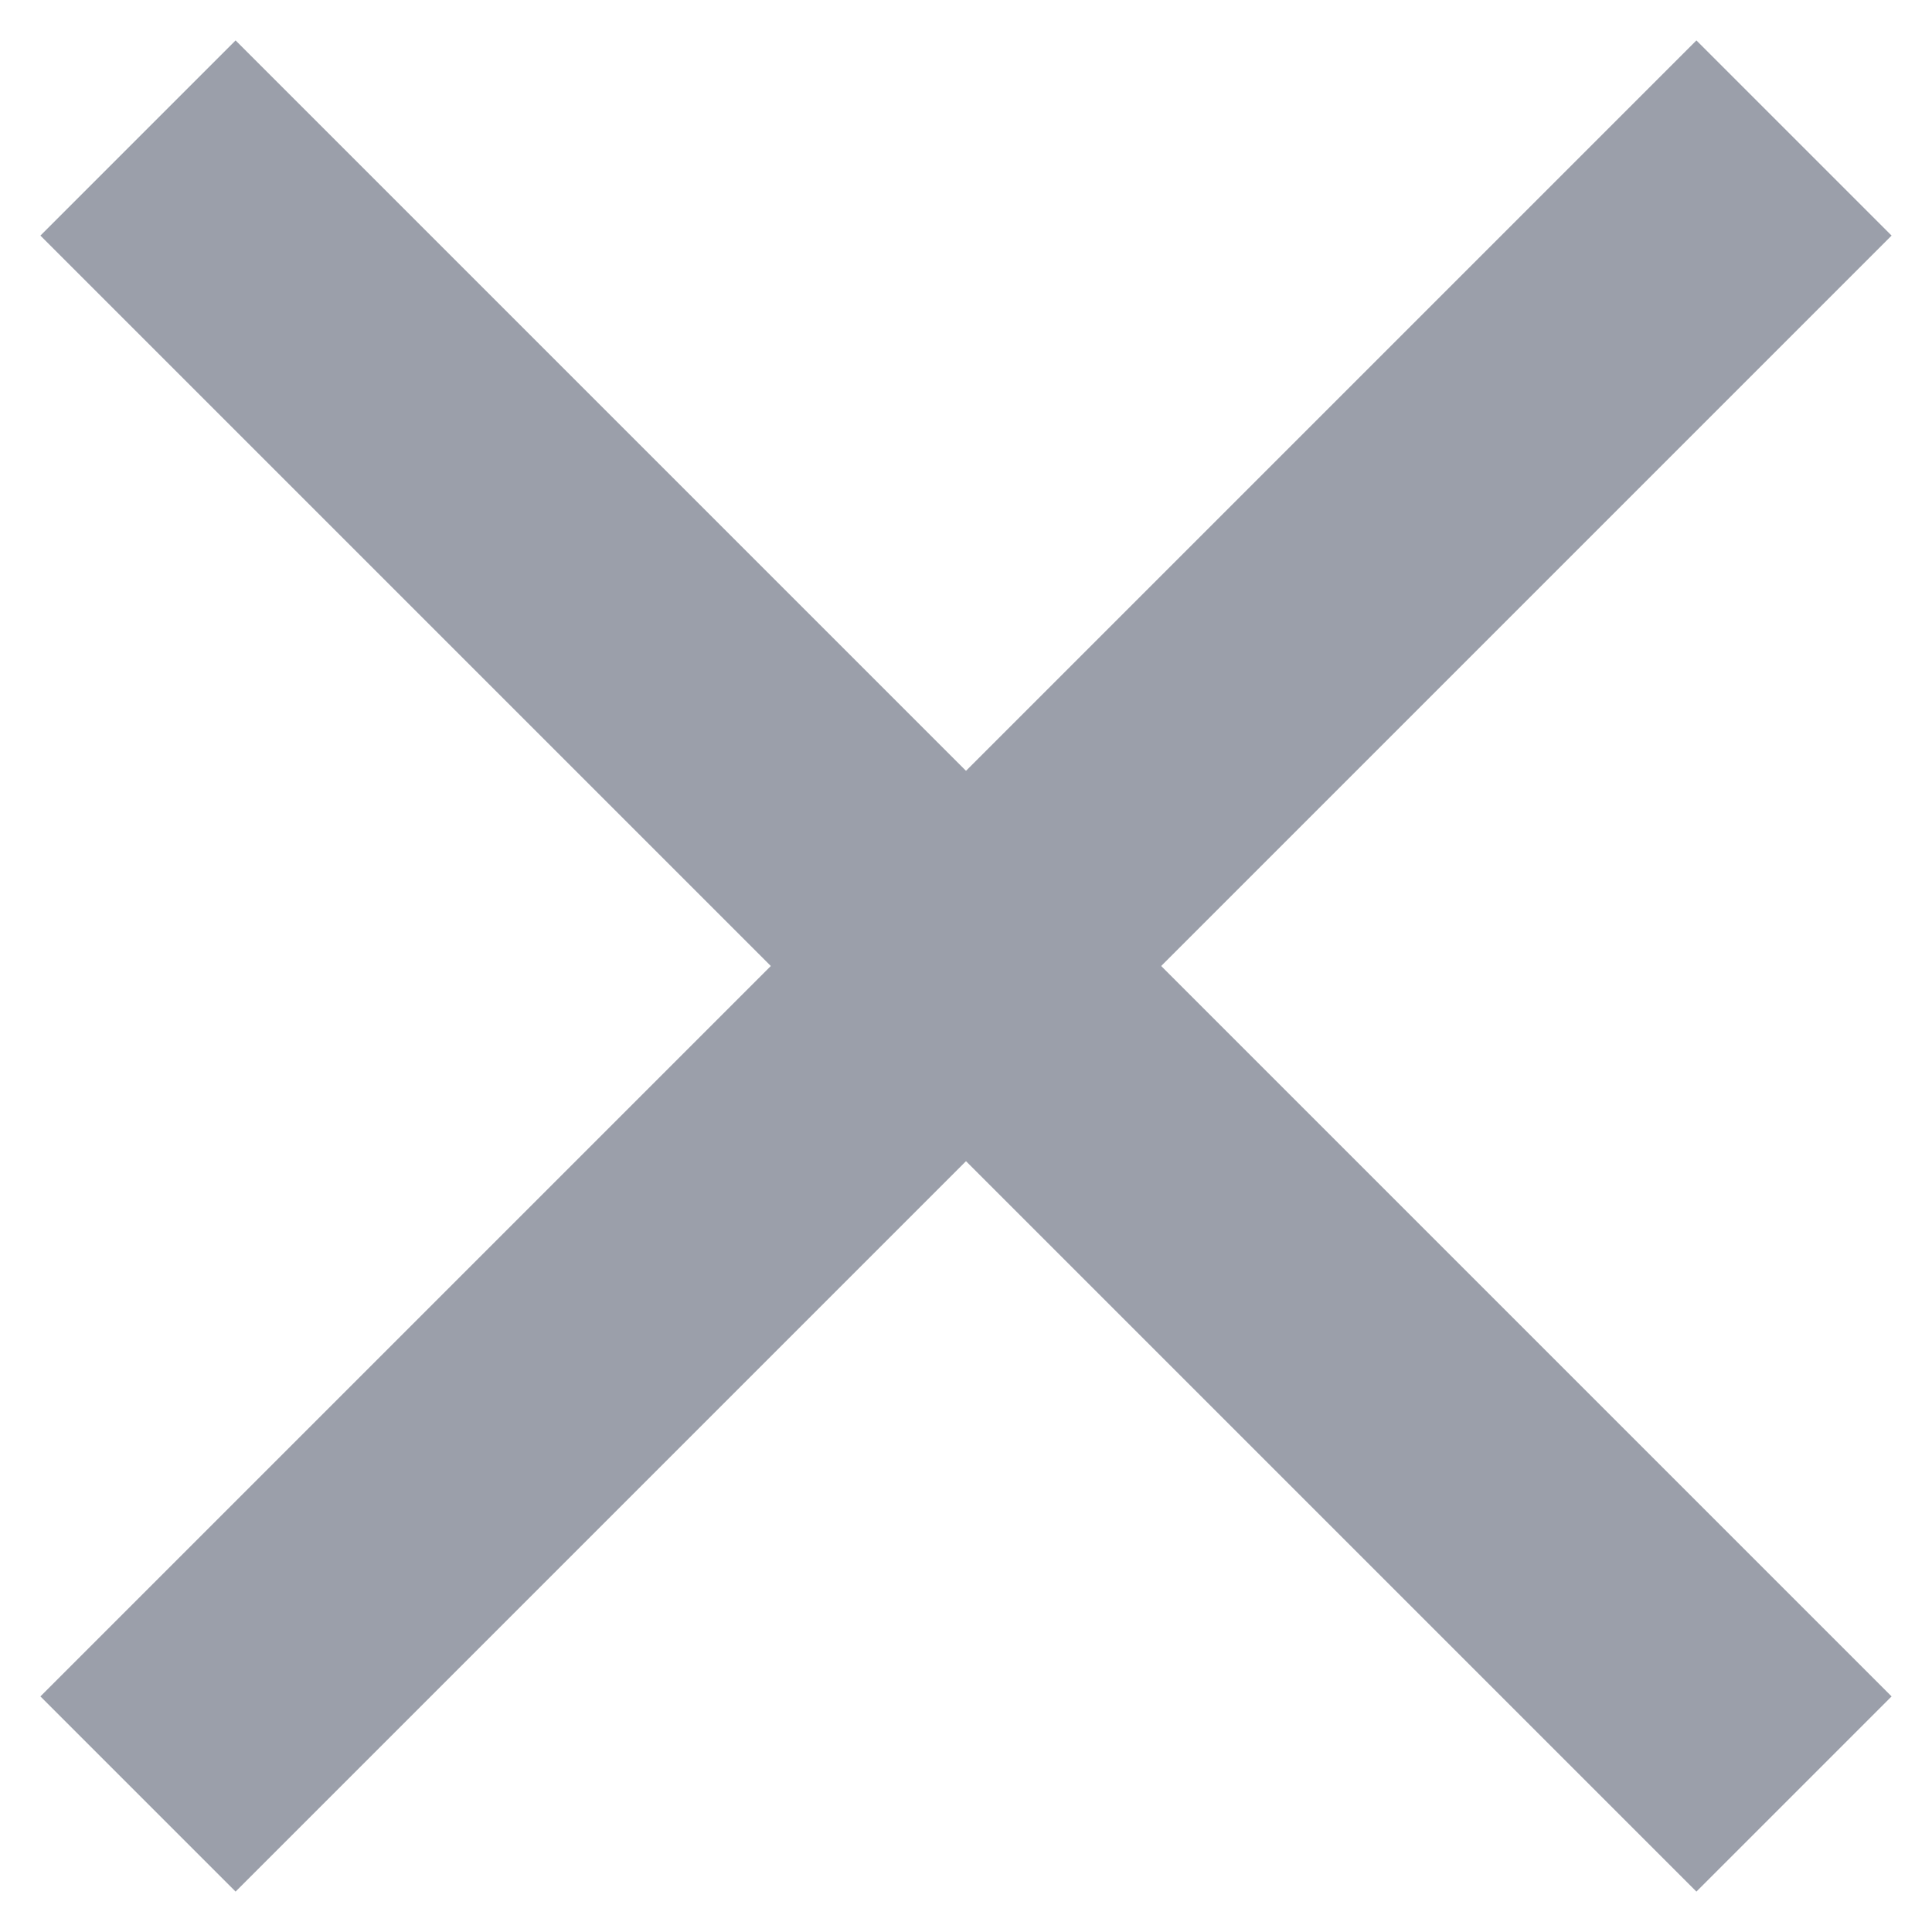
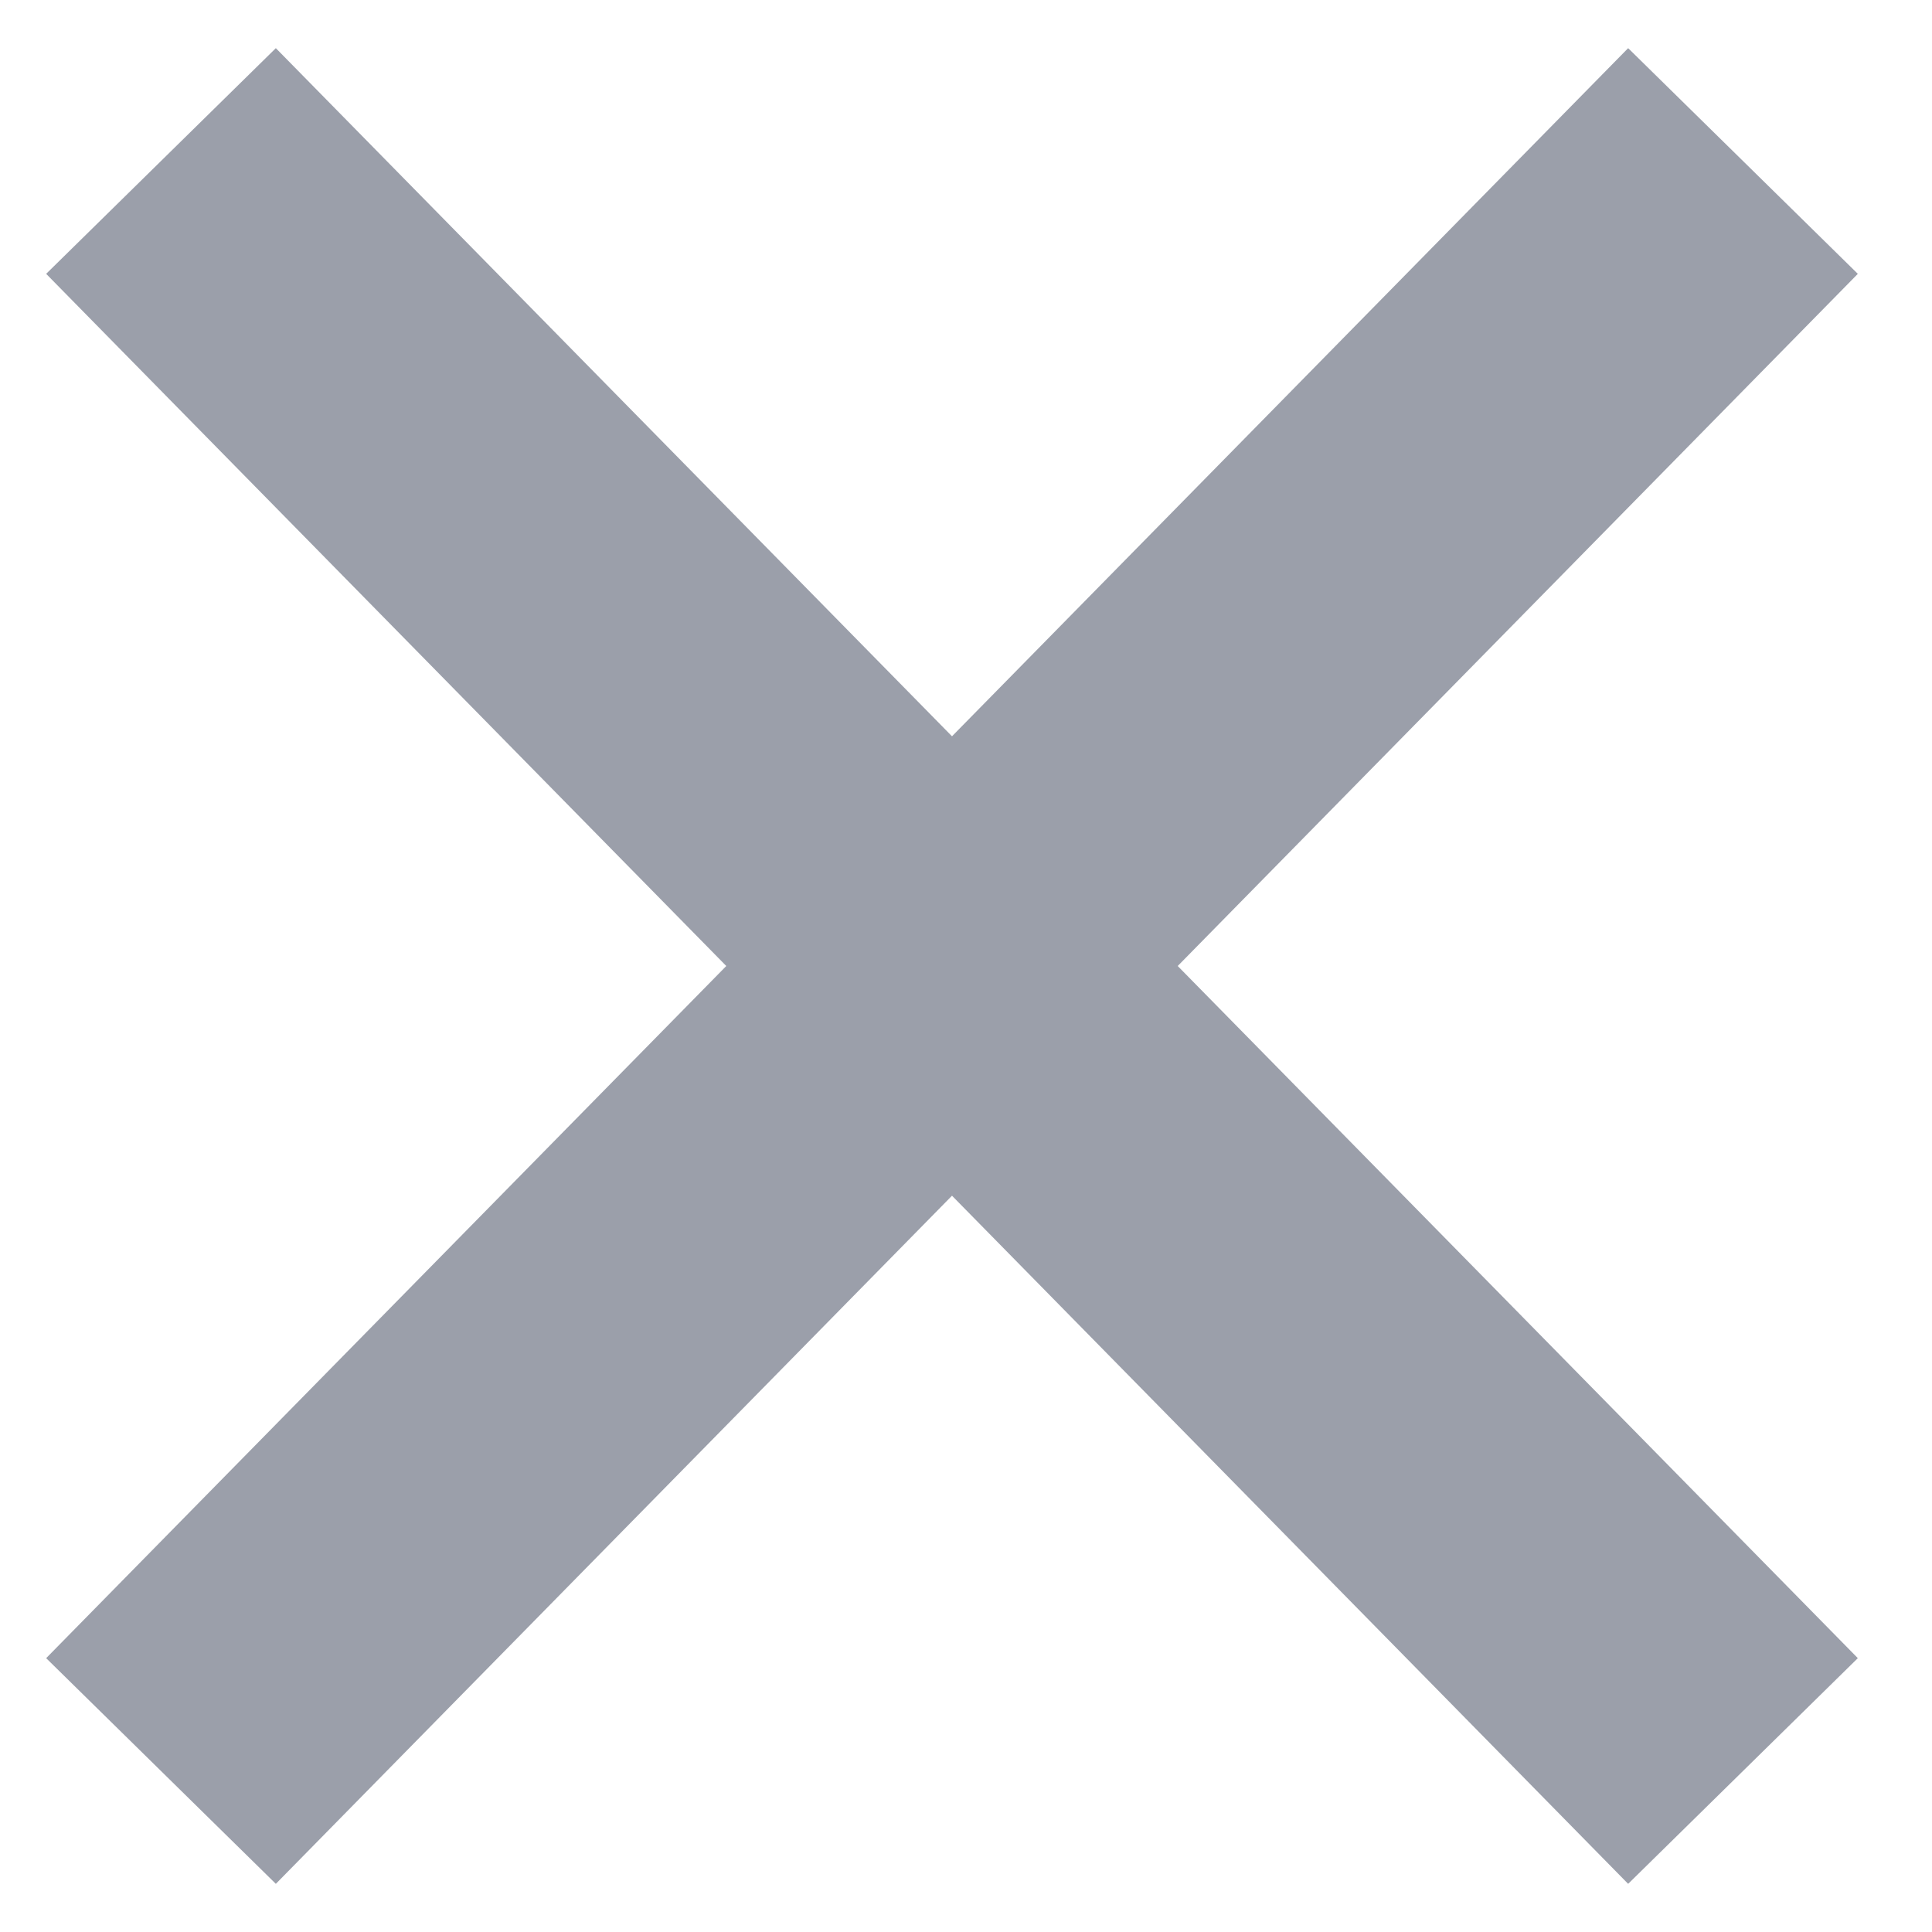
- <svg xmlns="http://www.w3.org/2000/svg" width="14" height="14" viewBox="0 0 14 14" fill="none">
-   <path d="M1 1L13 13" stroke="#9B9FAA" stroke-width="2" />
-   <path d="M1 13L13 1" stroke="#9B9FAA" stroke-width="2" />
+ <svg xmlns="http://www.w3.org/2000/svg" width="10" height="10" viewBox="0 0 12 12" fill="none">
+   <path d="M1 1L10.826 11" stroke="#9B9FAA" stroke-width="2" />
+   <path d="M1 11L10.826 1" stroke="#9B9FAA" stroke-width="2" />
</svg>
